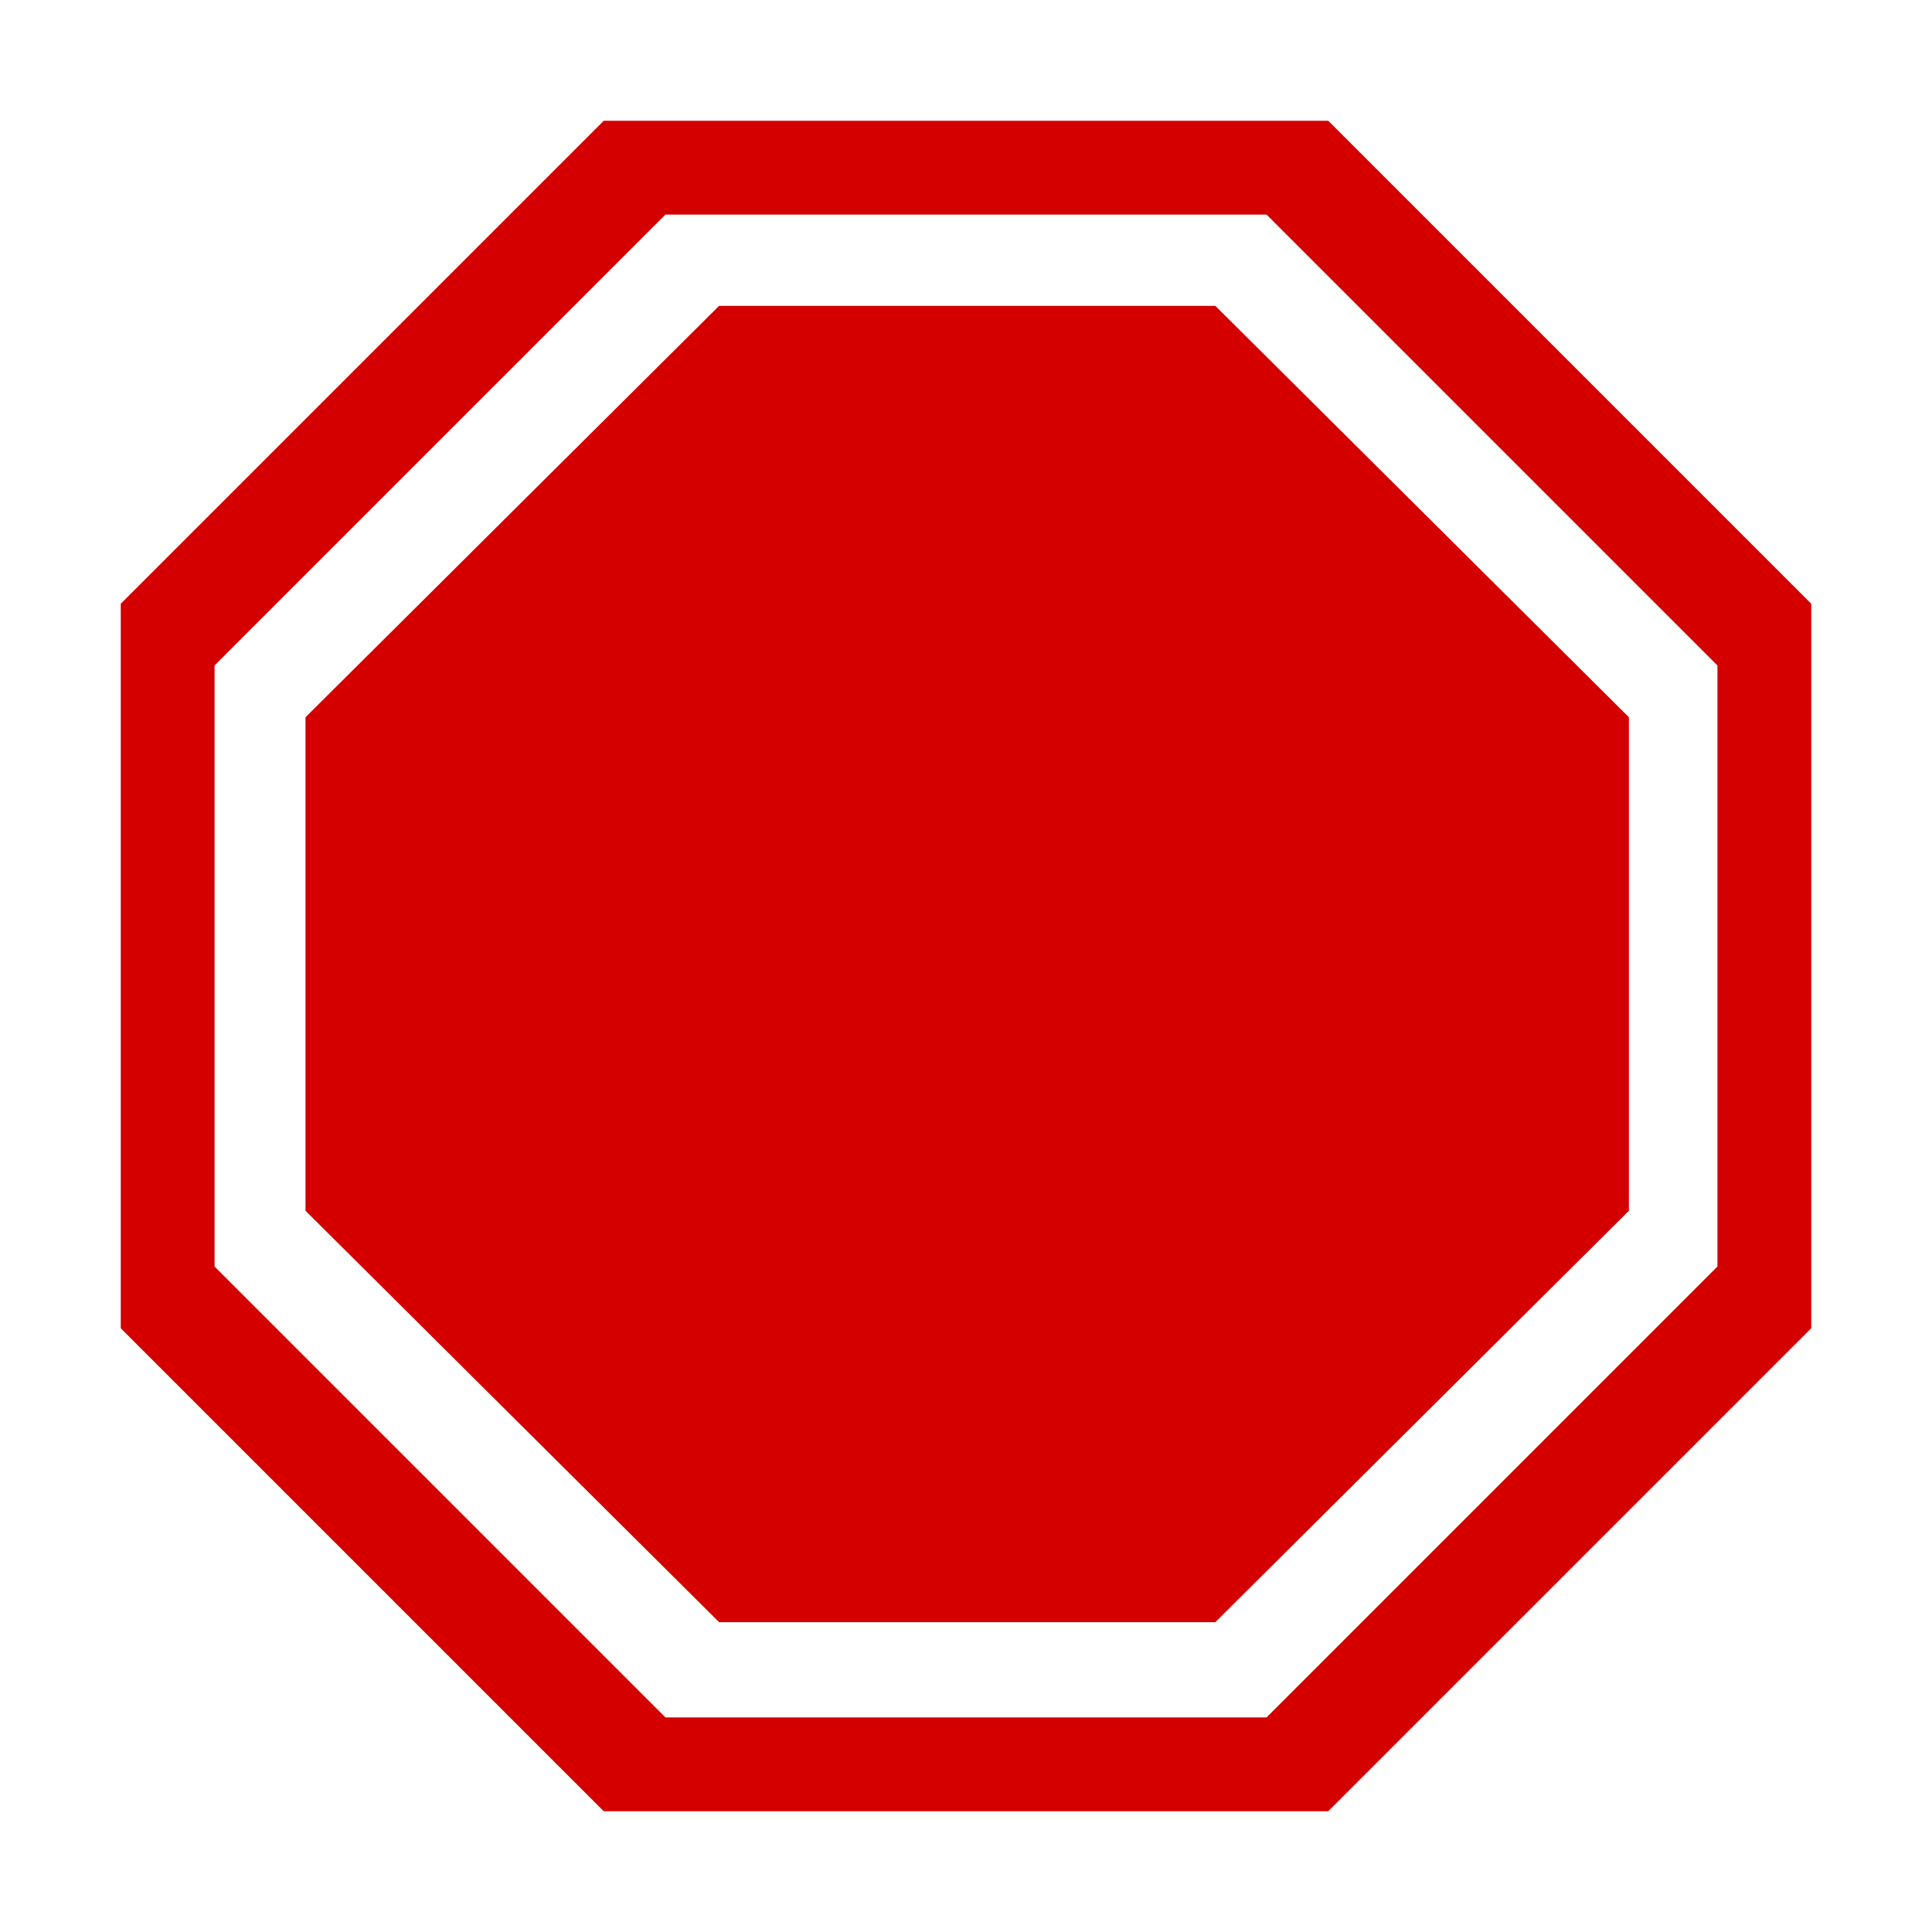
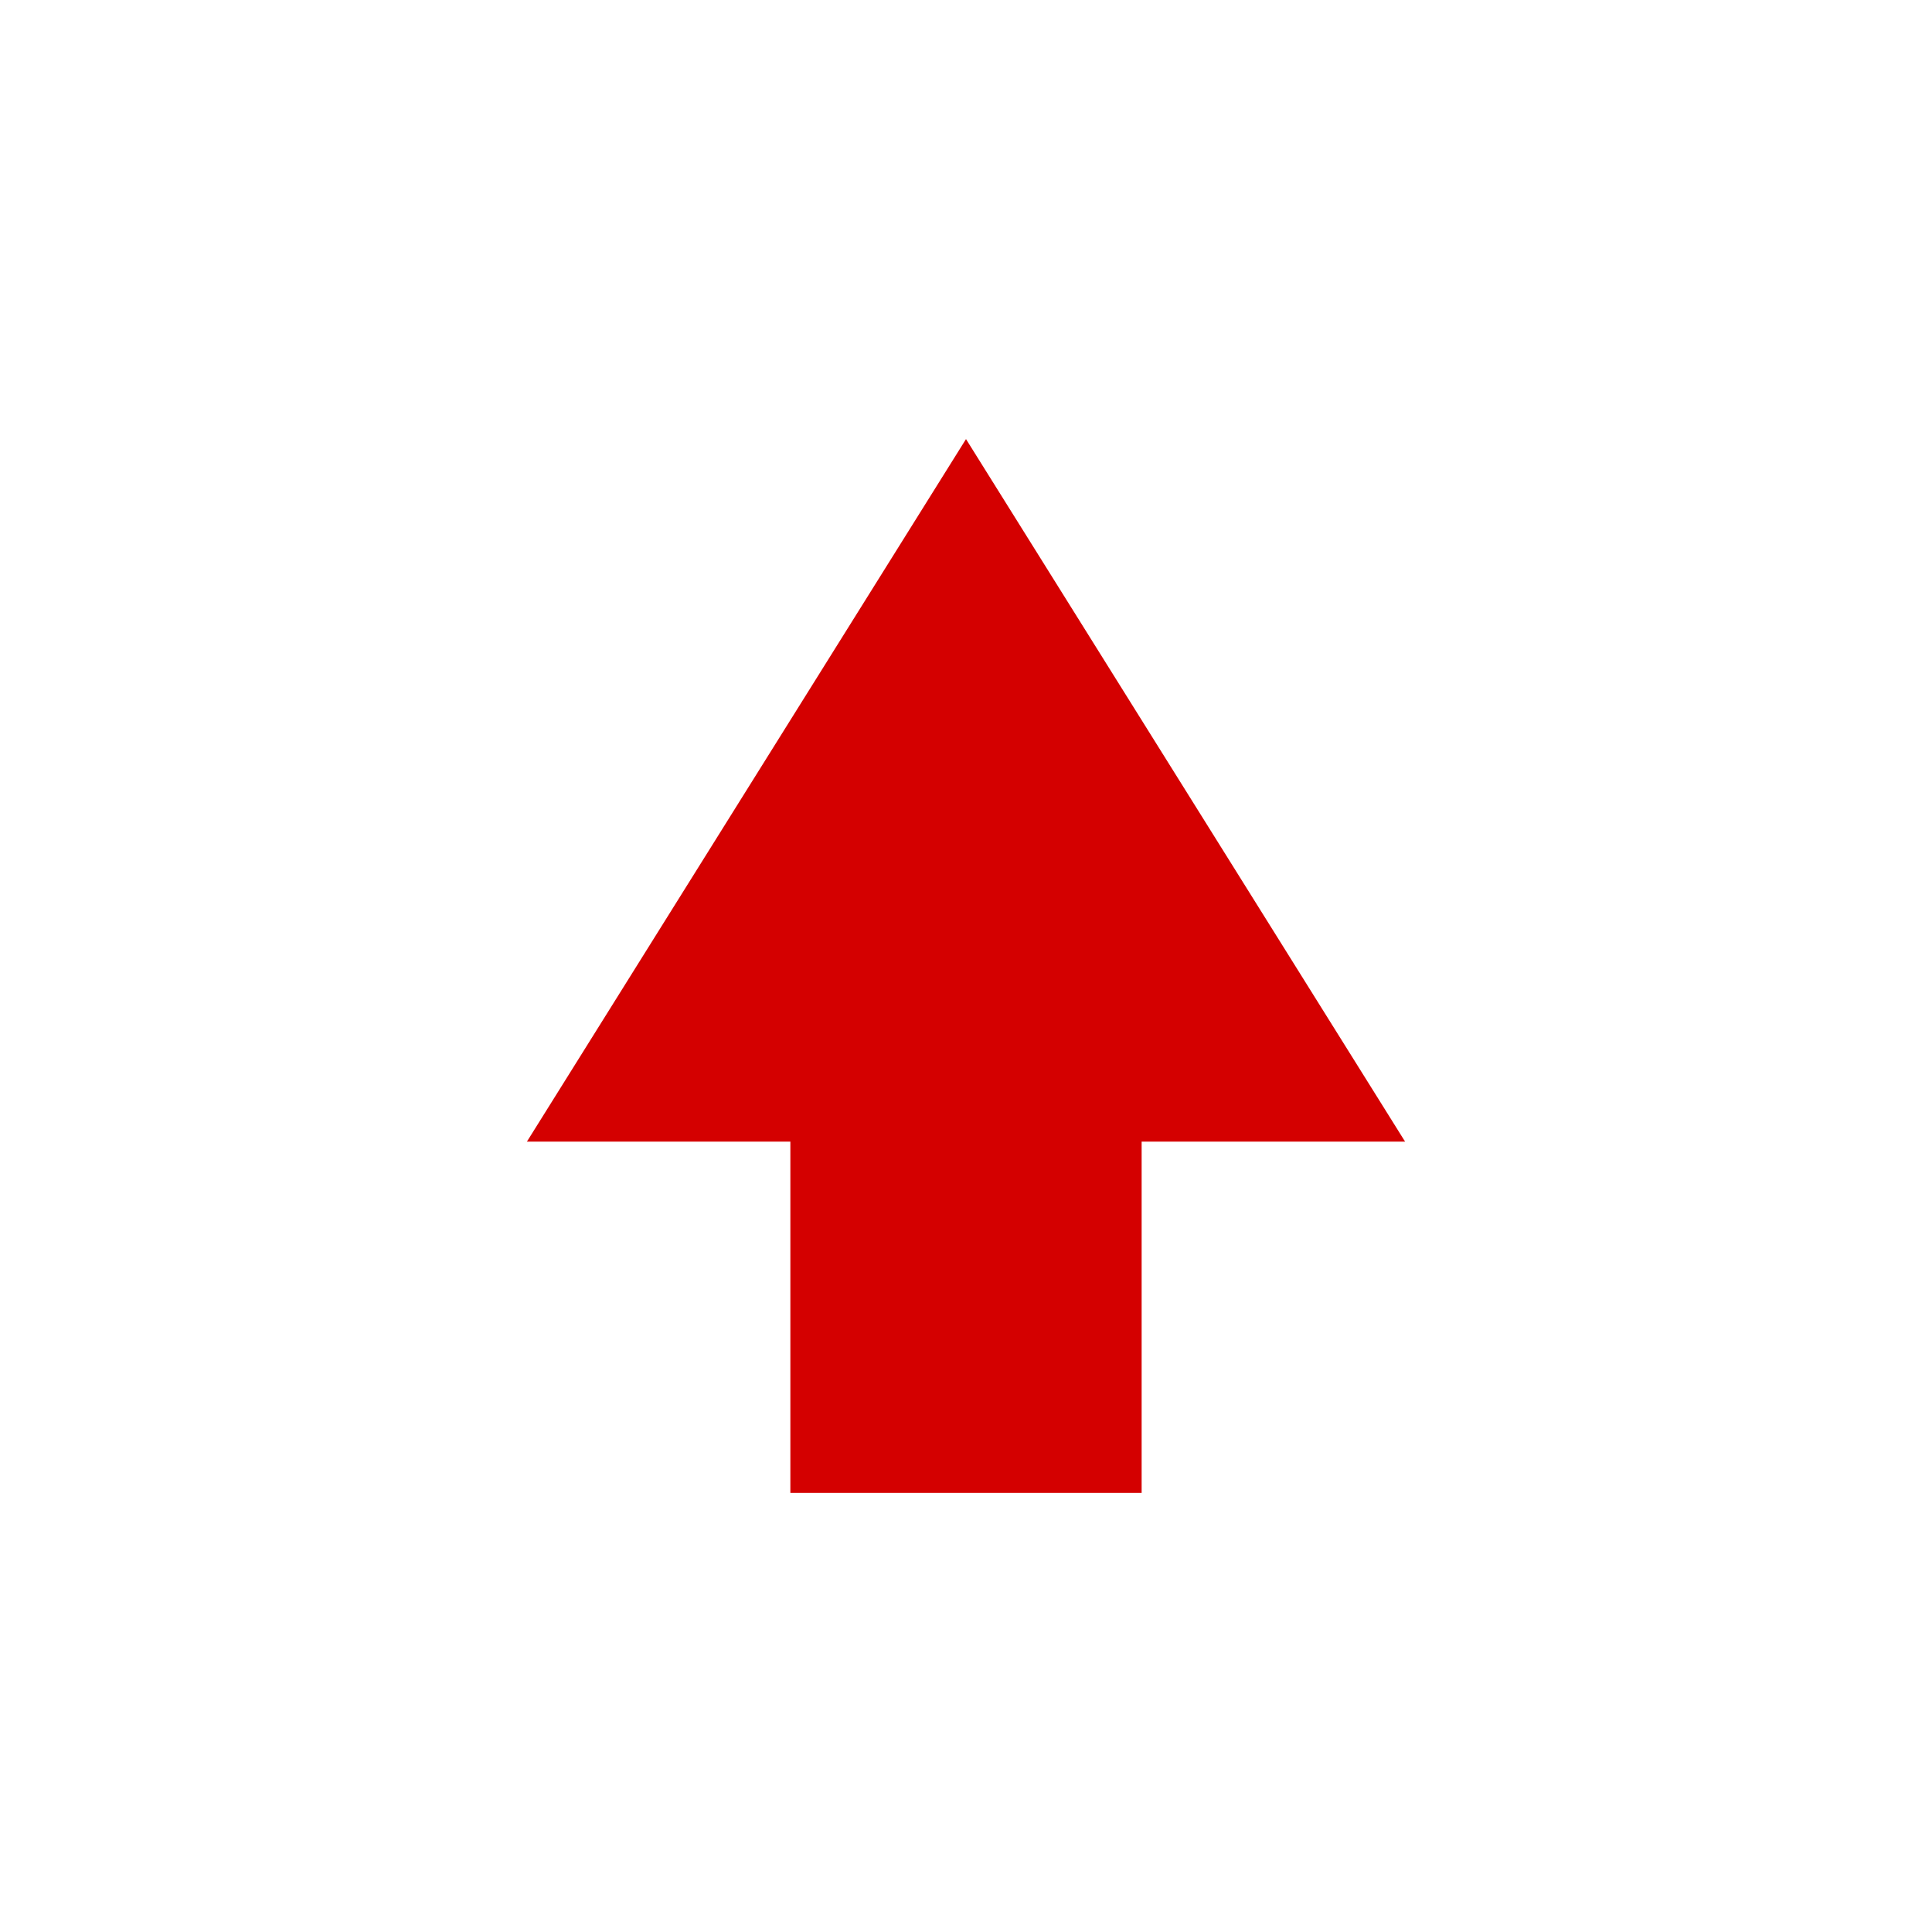
- <svg xmlns="http://www.w3.org/2000/svg" style="fill-rule:evenodd;clip-rule:evenodd;stroke-linejoin:round;stroke-miterlimit:2" width="100%" height="100%" viewBox="0 0 16 16" xml:space="preserve" version="1.1" id="svg9">
-   <defs id="defs3">
+ <svg xmlns="http://www.w3.org/2000/svg" width="22" height="22" version="1.1" id="svg1">
+   <defs id="defs1">
    <style id="current-color-scheme" type="text/css">
-    .ColorScheme-Text { color:#dfdfdf; } .ColorScheme-Highlight { color:#4285f4; } .ColorScheme-NeutralText { color:#ff9800; } .ColorScheme-PositiveText { color:#4caf50; } .ColorScheme-NegativeText { color:#f44336; }
+    .ColorScheme-Text { color:#444444; } .ColorScheme-Highlight { color:#4285f4; } .ColorScheme-NeutralText { color:#ff9800; } .ColorScheme-PositiveText { color:#4caf50; } .ColorScheme-NegativeText { color:#f44336; }
  </style>
  </defs>
-   <path style="fill:#d40000" class="ColorScheme-Text" d="M5,1l-4,4l0,6l4,4l6,0l4,-4l0,-6l-4,-4l-6,0Zm0.511,0.777l4.978,-0l3.734,3.734l0,4.978l-3.734,3.734l-4.978,0l-3.734,-3.734l-0,-4.978l3.734,-3.734Z" id="path5" />
-   <path style="fill:#d40000;fill-opacity:1;stroke-width:1.095" class="ColorScheme-Text" d="M 5.955,2.533 2.53,5.94 v 4.087 l 3.425,3.407 h 4.11 l 3.425,-3.407 V 5.94 L 10.065,2.533 Z" id="path7" />
+   <path style="fill:#d40000" class="ColorScheme-Text" d="M 9,17 V 13 H 6 l 5,-8 5,8 h -3 v 4 z" id="path1" />
</svg>
